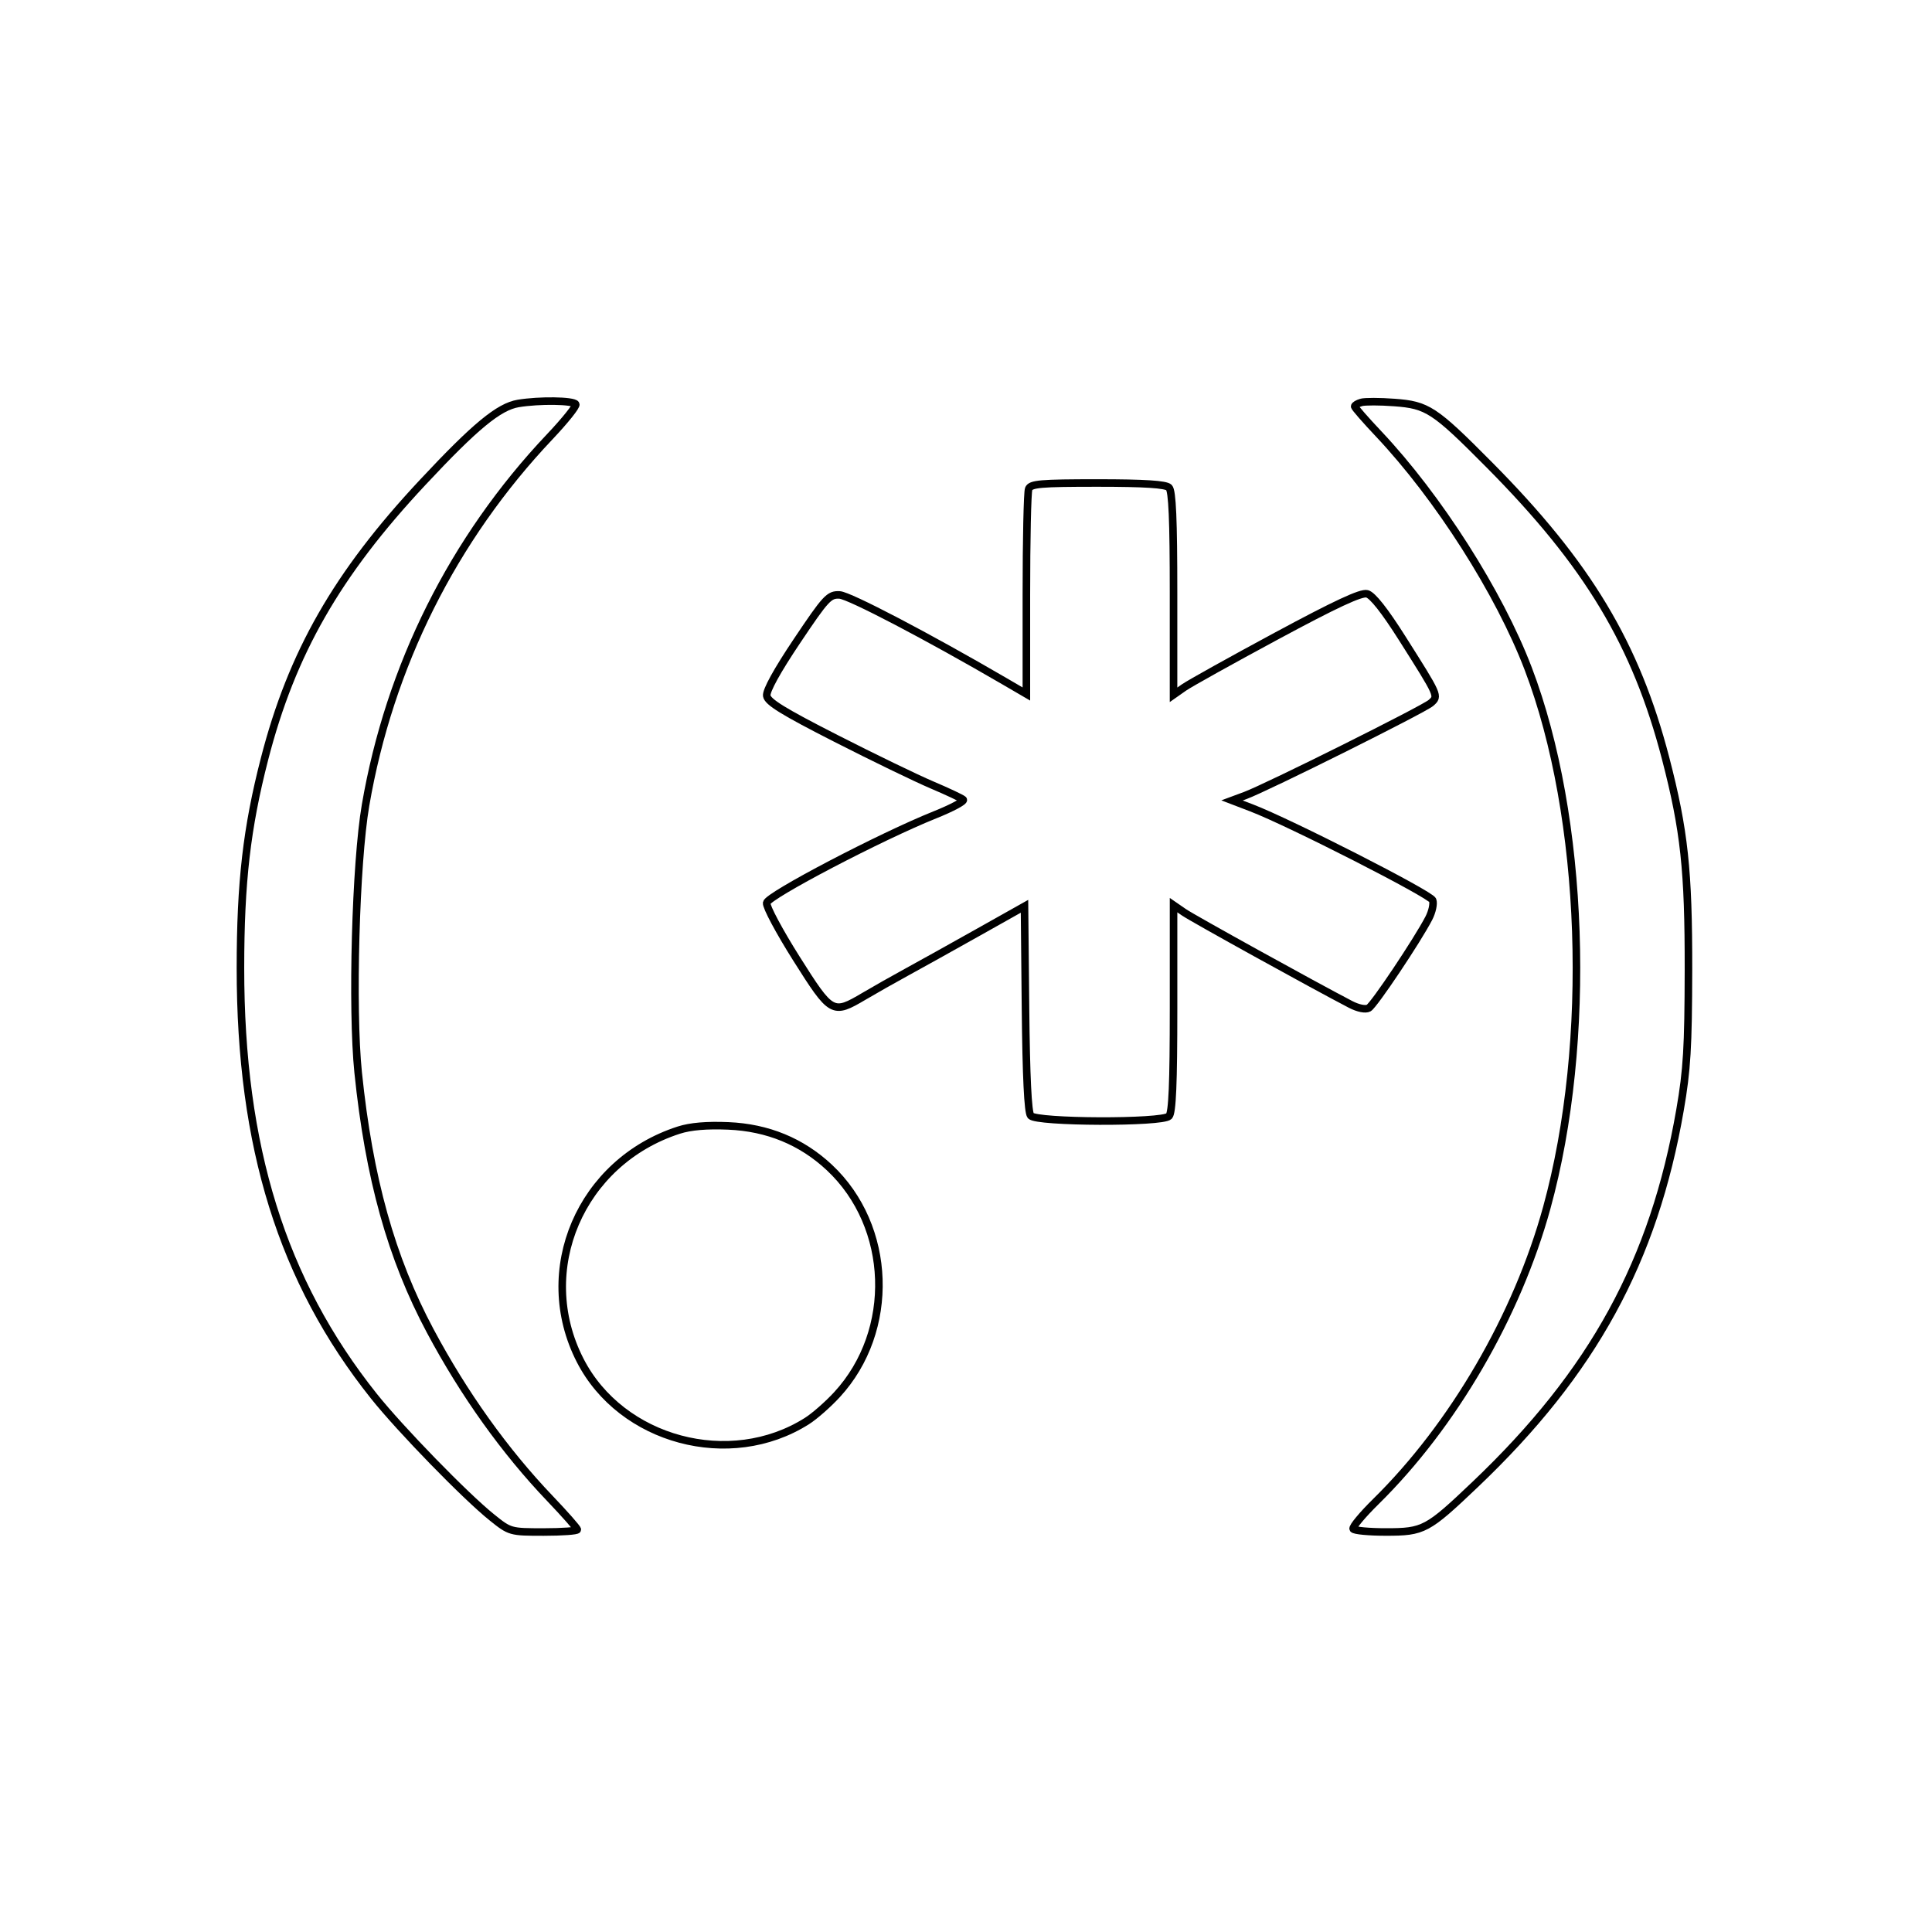
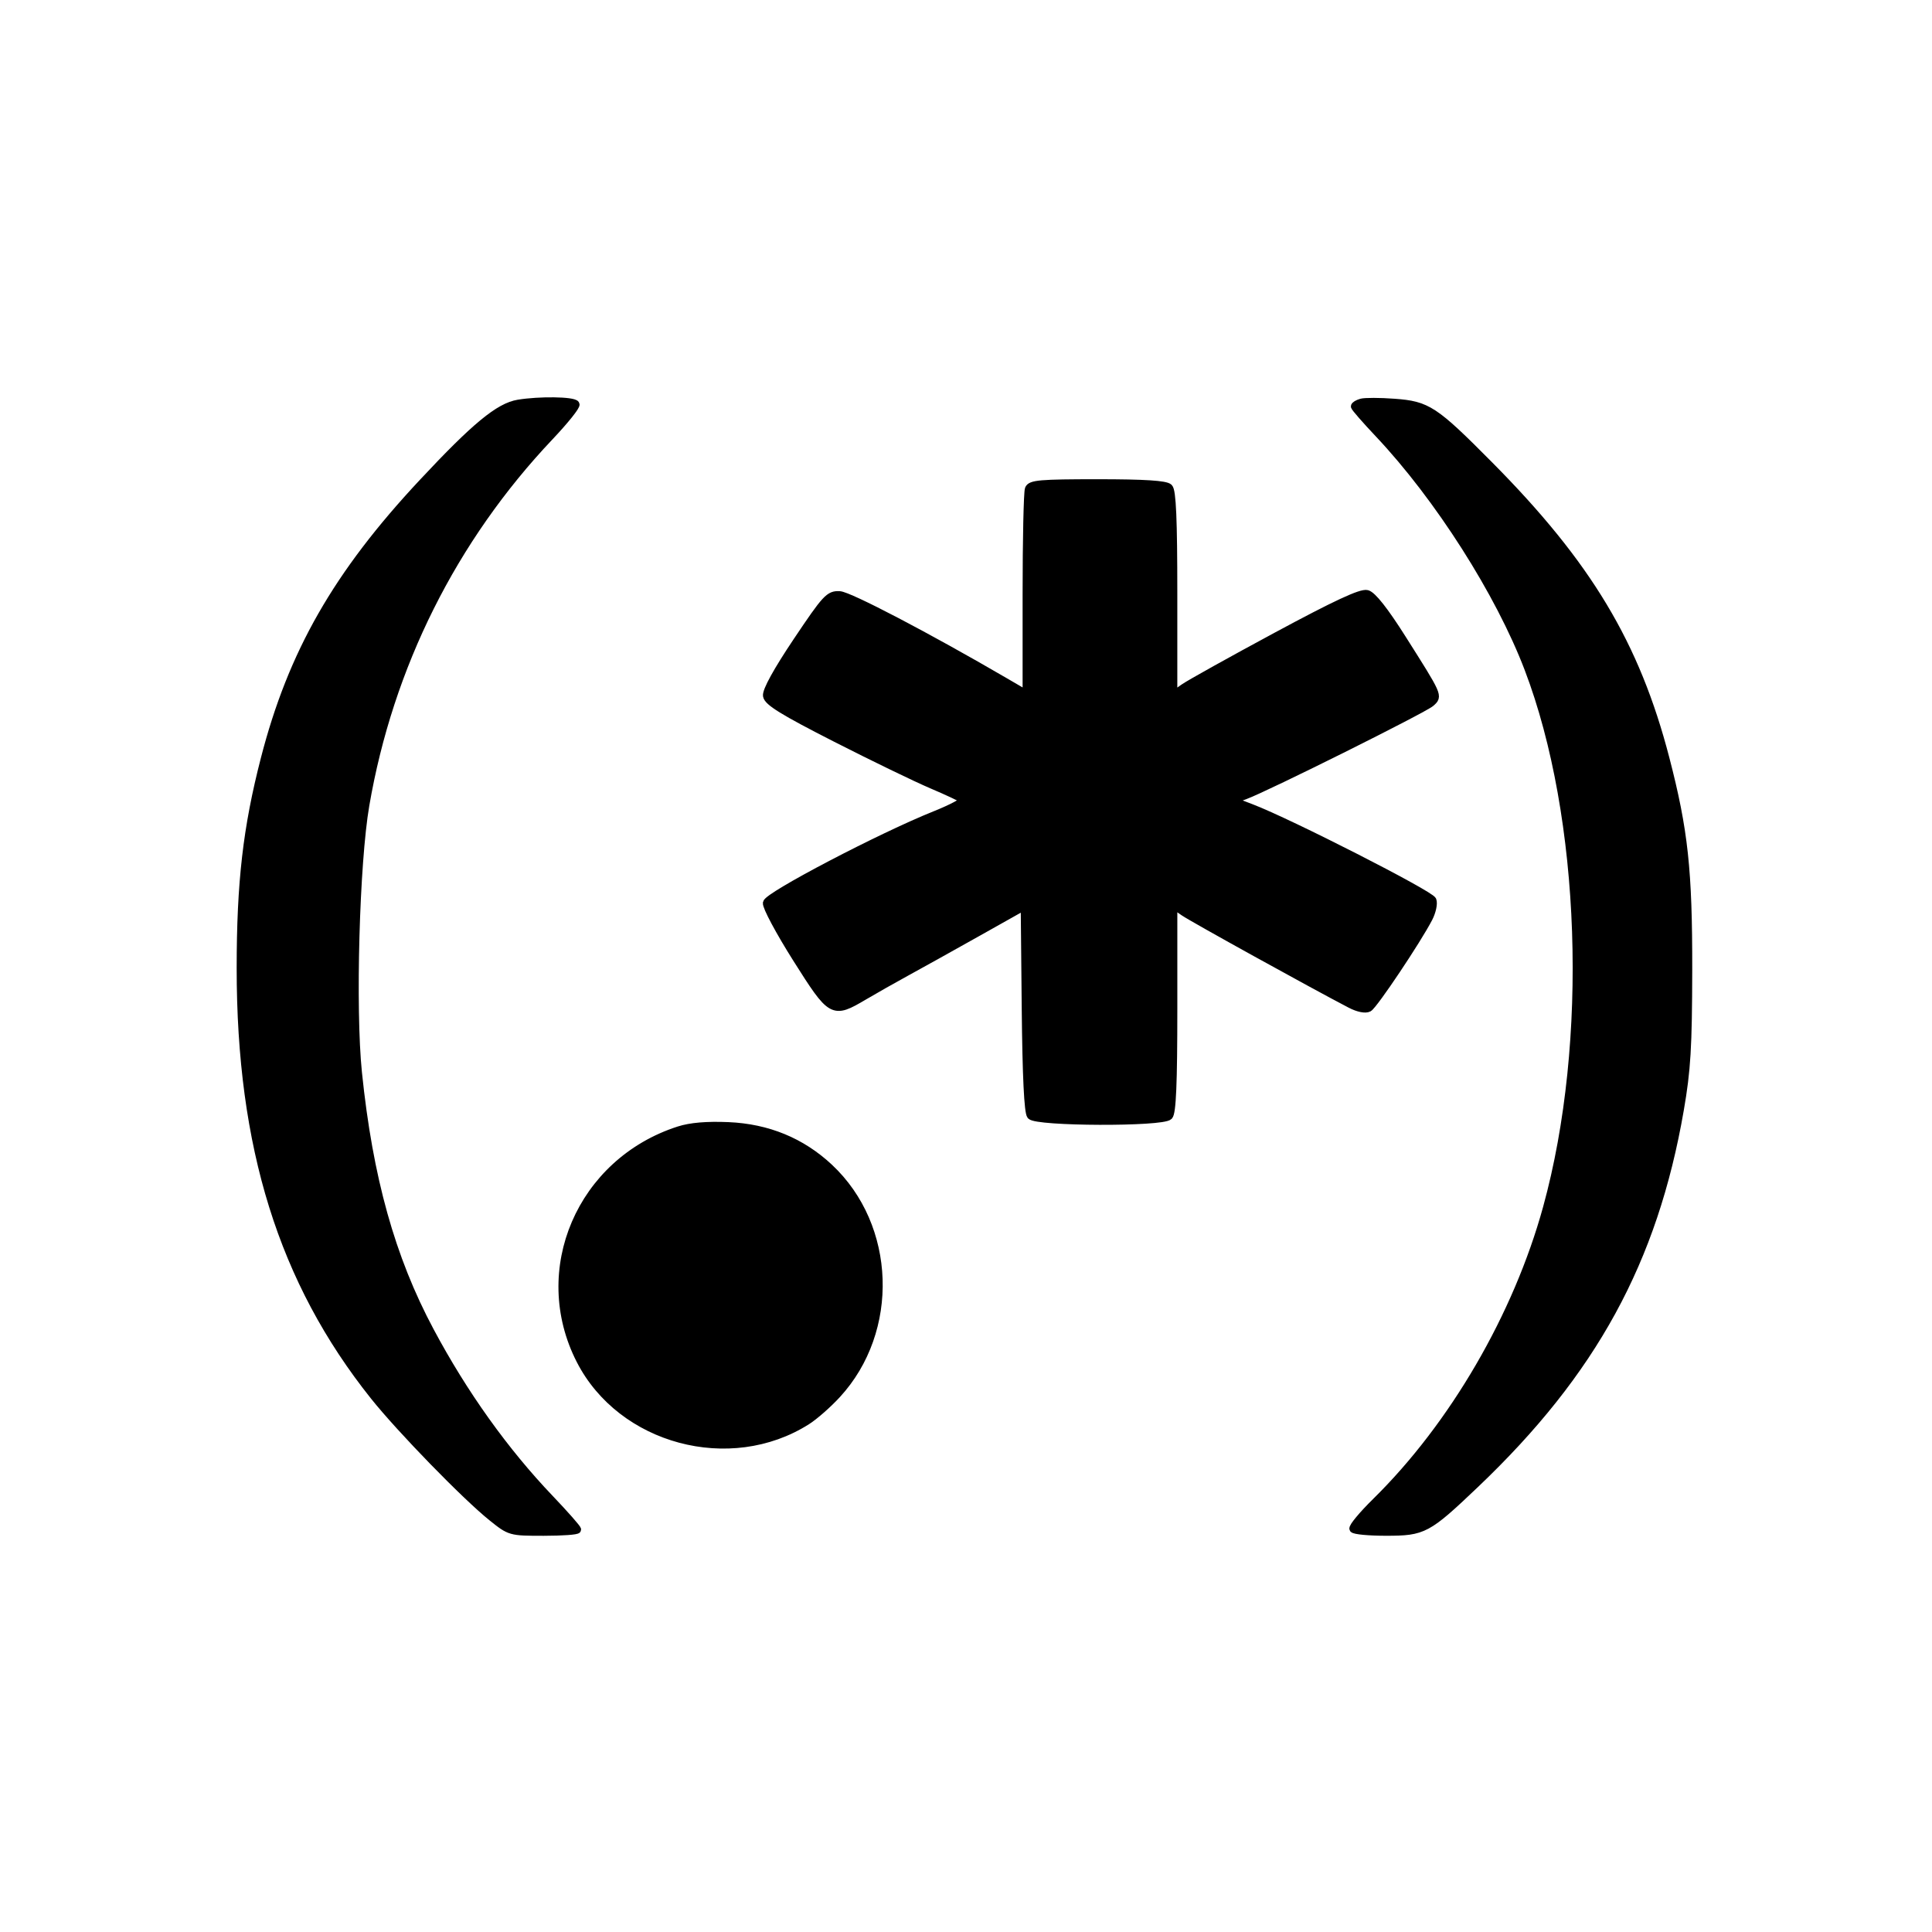
<svg xmlns="http://www.w3.org/2000/svg" width="256px" height="256px" viewBox="0 0 256 256" version="1.1">
  <g id="surface1">
-     <path style="stroke: black; fill: transparent; fill-opacity: 1;" d="m 89.949,149.746 c -13.027,4.195 -19.191,18.574 -13.078,30.504 5.453,10.641 19.852,14.5 30.043,8.051 1.012,-0.637 2.812,-2.219 4.004,-3.516 7.781,-8.457 7.312,-22.289 -1.027,-30.09 -3.676,-3.438 -8.168,-5.285 -13.391,-5.508 -2.84,-0.121 -5.012,0.062 -6.551,0.559" id="path3255" />
-     <path style="stroke: black; fill: transparent; fill-opacity: 1;" d="M 136.305,64.789 C 136.137,65.227 136,71.516 136,78.77 v 13.188 l -2.875,-1.676 c -10.188,-5.938 -20.586,-11.379 -21.875,-11.449 -1.391,-0.074 -1.809,0.379 -5.652,6.109 -2.617,3.902 -4.094,6.578 -4,7.25 0.117,0.82 2.168,2.086 9.152,5.645 4.949,2.523 10.688,5.301 12.75,6.176 2.062,0.875 3.922,1.75 4.133,1.945 0.207,0.195 -1.48,1.102 -3.75,2.012 -7.148,2.859 -22.117,10.691 -22.297,11.664 -0.09,0.484 1.684,3.805 3.938,7.375 4.664,7.383 4.797,7.457 8.984,4.988 1.402,-0.828 3.941,-2.266 5.645,-3.195 1.703,-0.93 5.91,-3.27 9.348,-5.203 l 6.25,-3.512 0.133,13.539 c 0.09,8.973 0.32,13.766 0.688,14.207 0.75,0.906 17.43,0.969 18.328,0.066 0.438,-0.438 0.602,-4.305 0.602,-14.281 v -13.684 l 1.375,0.949 c 1.184,0.816 17.07,9.598 22.074,12.203 1.004,0.523 1.988,0.719 2.41,0.484 0.711,-0.398 6.438,-8.953 7.965,-11.898 0.449,-0.871 0.68,-1.945 0.508,-2.387 -0.305,-0.797 -18.965,-10.309 -24.004,-12.238 L 163.25,106.059 165,105.41 c 2.883,-1.07 23.68,-11.441 24.609,-12.27 1.039,-0.926 1.066,-0.859 -3.789,-8.531 -2.348,-3.711 -3.949,-5.738 -4.676,-5.926 -0.797,-0.203 -4.152,1.359 -12,5.586 -5.992,3.227 -11.512,6.301 -12.27,6.832 L 155.5,92.066 V 78.633 c 0,-9.781 -0.164,-13.598 -0.602,-14.031 C 154.477,64.18 151.668,64 145.453,64 c -7.605,0 -8.887,0.109 -9.148,0.789" id="path3253" />
-     <path style="stroke: black; fill: transparent; fill-opacity: 1;" d="m 180.375,53.324 c -0.48,0.137 -0.875,0.375 -0.875,0.527 0,0.152 1.426,1.789 3.172,3.637 7.926,8.402 15.992,21.062 19.824,31.117 7.488,19.637 8.516,49.426 2.457,71.438 -3.934,14.297 -12.387,28.828 -22.641,38.918 -1.797,1.766 -3.148,3.398 -3.008,3.625 0.141,0.227 2.098,0.414 4.352,0.41 4.98,0 5.469,-0.262 11.82,-6.305 15.613,-14.859 23.672,-29.594 27.141,-49.641 0.914,-5.281 1.094,-8.285 1.113,-18.551 0.019,-13.191 -0.551,-18.477 -3.023,-28 -3.93,-15.125 -10.297,-25.73 -23.359,-38.895 -7.289,-7.348 -8.207,-7.949 -12.598,-8.27 -1.926,-0.145 -3.895,-0.145 -4.375,-0.012" id="path3251" />
-     <path style="stroke: black; fill: transparent; fill-opacity: 1;" d="m 68.668,53.461 c -2.562,0.426 -5.719,3.027 -12.66,10.457 C 44.648,76.062 38.668,86.52 35.051,100.559 c -2.352,9.121 -3.188,16.355 -3.191,27.691 -0.012,23.711 5.539,41.516 17.684,56.75 3.48,4.363 12.129,13.254 15.629,16.059 2.402,1.93 2.445,1.941 6.875,1.941 2.449,0 4.453,-0.145 4.453,-0.32 0,-0.176 -1.637,-2.031 -3.633,-4.125 -5.977,-6.258 -11.402,-13.848 -15.855,-22.191 -5.164,-9.672 -8.113,-20.246 -9.555,-34.254 -0.867,-8.449 -0.336,-27.766 0.98,-35.418 3.164,-18.422 11.602,-35.301 24.418,-48.832 2.027,-2.141 3.57,-4.074 3.434,-4.297 -0.312,-0.504 -4.824,-0.566 -7.621,-0.102" id="path18" />
+     <path style="stroke: black; fill: black; fill-opacity: 1;" d="m 89.949,149.746 c -13.027,4.195 -19.191,18.574 -13.078,30.504 5.453,10.641 19.852,14.5 30.043,8.051 1.012,-0.637 2.812,-2.219 4.004,-3.516 7.781,-8.457 7.312,-22.289 -1.027,-30.09 -3.676,-3.438 -8.168,-5.285 -13.391,-5.508 -2.84,-0.121 -5.012,0.062 -6.551,0.559" id="path3255" />
+     <path style="stroke: black; fill: black; fill-opacity: 1;" d="M 136.305,64.789 C 136.137,65.227 136,71.516 136,78.77 v 13.188 l -2.875,-1.676 c -10.188,-5.938 -20.586,-11.379 -21.875,-11.449 -1.391,-0.074 -1.809,0.379 -5.652,6.109 -2.617,3.902 -4.094,6.578 -4,7.25 0.117,0.82 2.168,2.086 9.152,5.645 4.949,2.523 10.688,5.301 12.75,6.176 2.062,0.875 3.922,1.75 4.133,1.945 0.207,0.195 -1.48,1.102 -3.75,2.012 -7.148,2.859 -22.117,10.691 -22.297,11.664 -0.09,0.484 1.684,3.805 3.938,7.375 4.664,7.383 4.797,7.457 8.984,4.988 1.402,-0.828 3.941,-2.266 5.645,-3.195 1.703,-0.93 5.91,-3.27 9.348,-5.203 l 6.25,-3.512 0.133,13.539 c 0.09,8.973 0.32,13.766 0.688,14.207 0.75,0.906 17.43,0.969 18.328,0.066 0.438,-0.438 0.602,-4.305 0.602,-14.281 v -13.684 l 1.375,0.949 c 1.184,0.816 17.07,9.598 22.074,12.203 1.004,0.523 1.988,0.719 2.41,0.484 0.711,-0.398 6.438,-8.953 7.965,-11.898 0.449,-0.871 0.68,-1.945 0.508,-2.387 -0.305,-0.797 -18.965,-10.309 -24.004,-12.238 L 163.25,106.059 165,105.41 c 2.883,-1.07 23.68,-11.441 24.609,-12.27 1.039,-0.926 1.066,-0.859 -3.789,-8.531 -2.348,-3.711 -3.949,-5.738 -4.676,-5.926 -0.797,-0.203 -4.152,1.359 -12,5.586 -5.992,3.227 -11.512,6.301 -12.27,6.832 L 155.5,92.066 V 78.633 c 0,-9.781 -0.164,-13.598 -0.602,-14.031 C 154.477,64.18 151.668,64 145.453,64 c -7.605,0 -8.887,0.109 -9.148,0.789" id="path3253" />
+     <path style="stroke: black; fill: black; fill-opacity: 1;" d="m 180.375,53.324 c -0.48,0.137 -0.875,0.375 -0.875,0.527 0,0.152 1.426,1.789 3.172,3.637 7.926,8.402 15.992,21.062 19.824,31.117 7.488,19.637 8.516,49.426 2.457,71.438 -3.934,14.297 -12.387,28.828 -22.641,38.918 -1.797,1.766 -3.148,3.398 -3.008,3.625 0.141,0.227 2.098,0.414 4.352,0.41 4.98,0 5.469,-0.262 11.82,-6.305 15.613,-14.859 23.672,-29.594 27.141,-49.641 0.914,-5.281 1.094,-8.285 1.113,-18.551 0.019,-13.191 -0.551,-18.477 -3.023,-28 -3.93,-15.125 -10.297,-25.73 -23.359,-38.895 -7.289,-7.348 -8.207,-7.949 -12.598,-8.27 -1.926,-0.145 -3.895,-0.145 -4.375,-0.012" id="path3251" />
+     <path style="stroke: black; fill: black; fill-opacity: 1;" d="m 68.668,53.461 c -2.562,0.426 -5.719,3.027 -12.66,10.457 C 44.648,76.062 38.668,86.52 35.051,100.559 c -2.352,9.121 -3.188,16.355 -3.191,27.691 -0.012,23.711 5.539,41.516 17.684,56.75 3.48,4.363 12.129,13.254 15.629,16.059 2.402,1.93 2.445,1.941 6.875,1.941 2.449,0 4.453,-0.145 4.453,-0.32 0,-0.176 -1.637,-2.031 -3.633,-4.125 -5.977,-6.258 -11.402,-13.848 -15.855,-22.191 -5.164,-9.672 -8.113,-20.246 -9.555,-34.254 -0.867,-8.449 -0.336,-27.766 0.98,-35.418 3.164,-18.422 11.602,-35.301 24.418,-48.832 2.027,-2.141 3.57,-4.074 3.434,-4.297 -0.312,-0.504 -4.824,-0.566 -7.621,-0.102" id="path18" />
  </g>
</svg>
